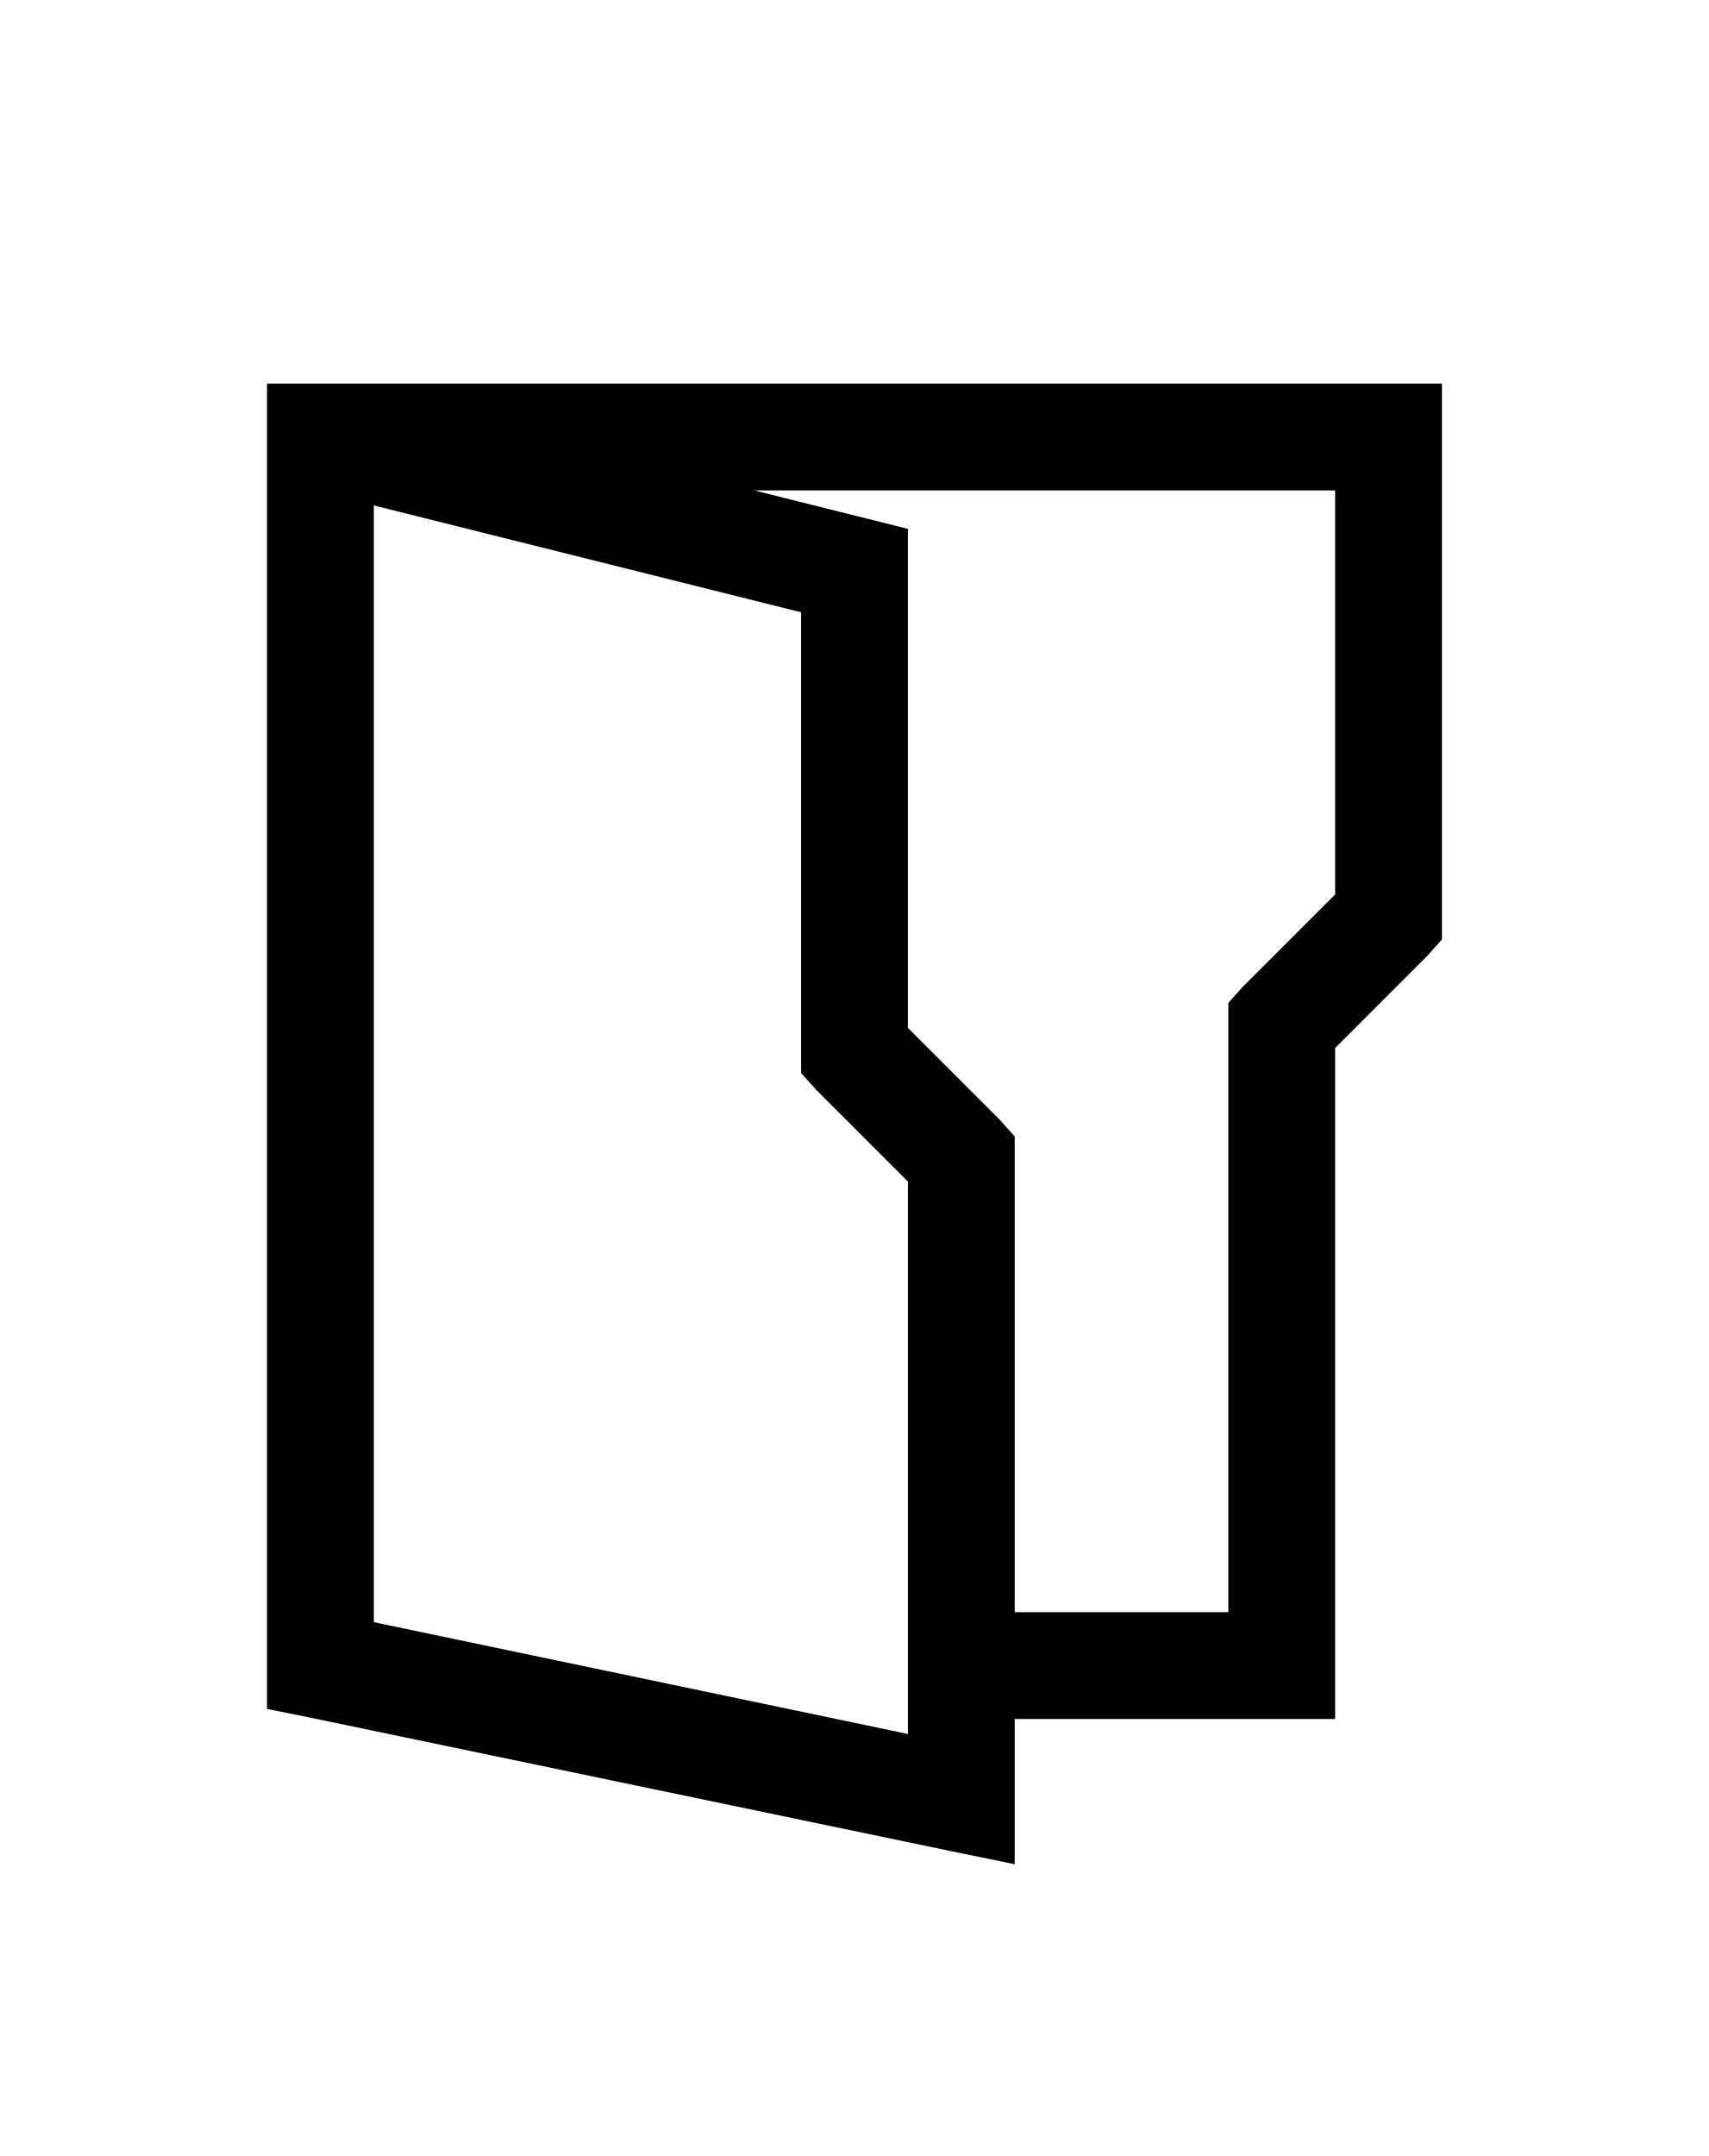
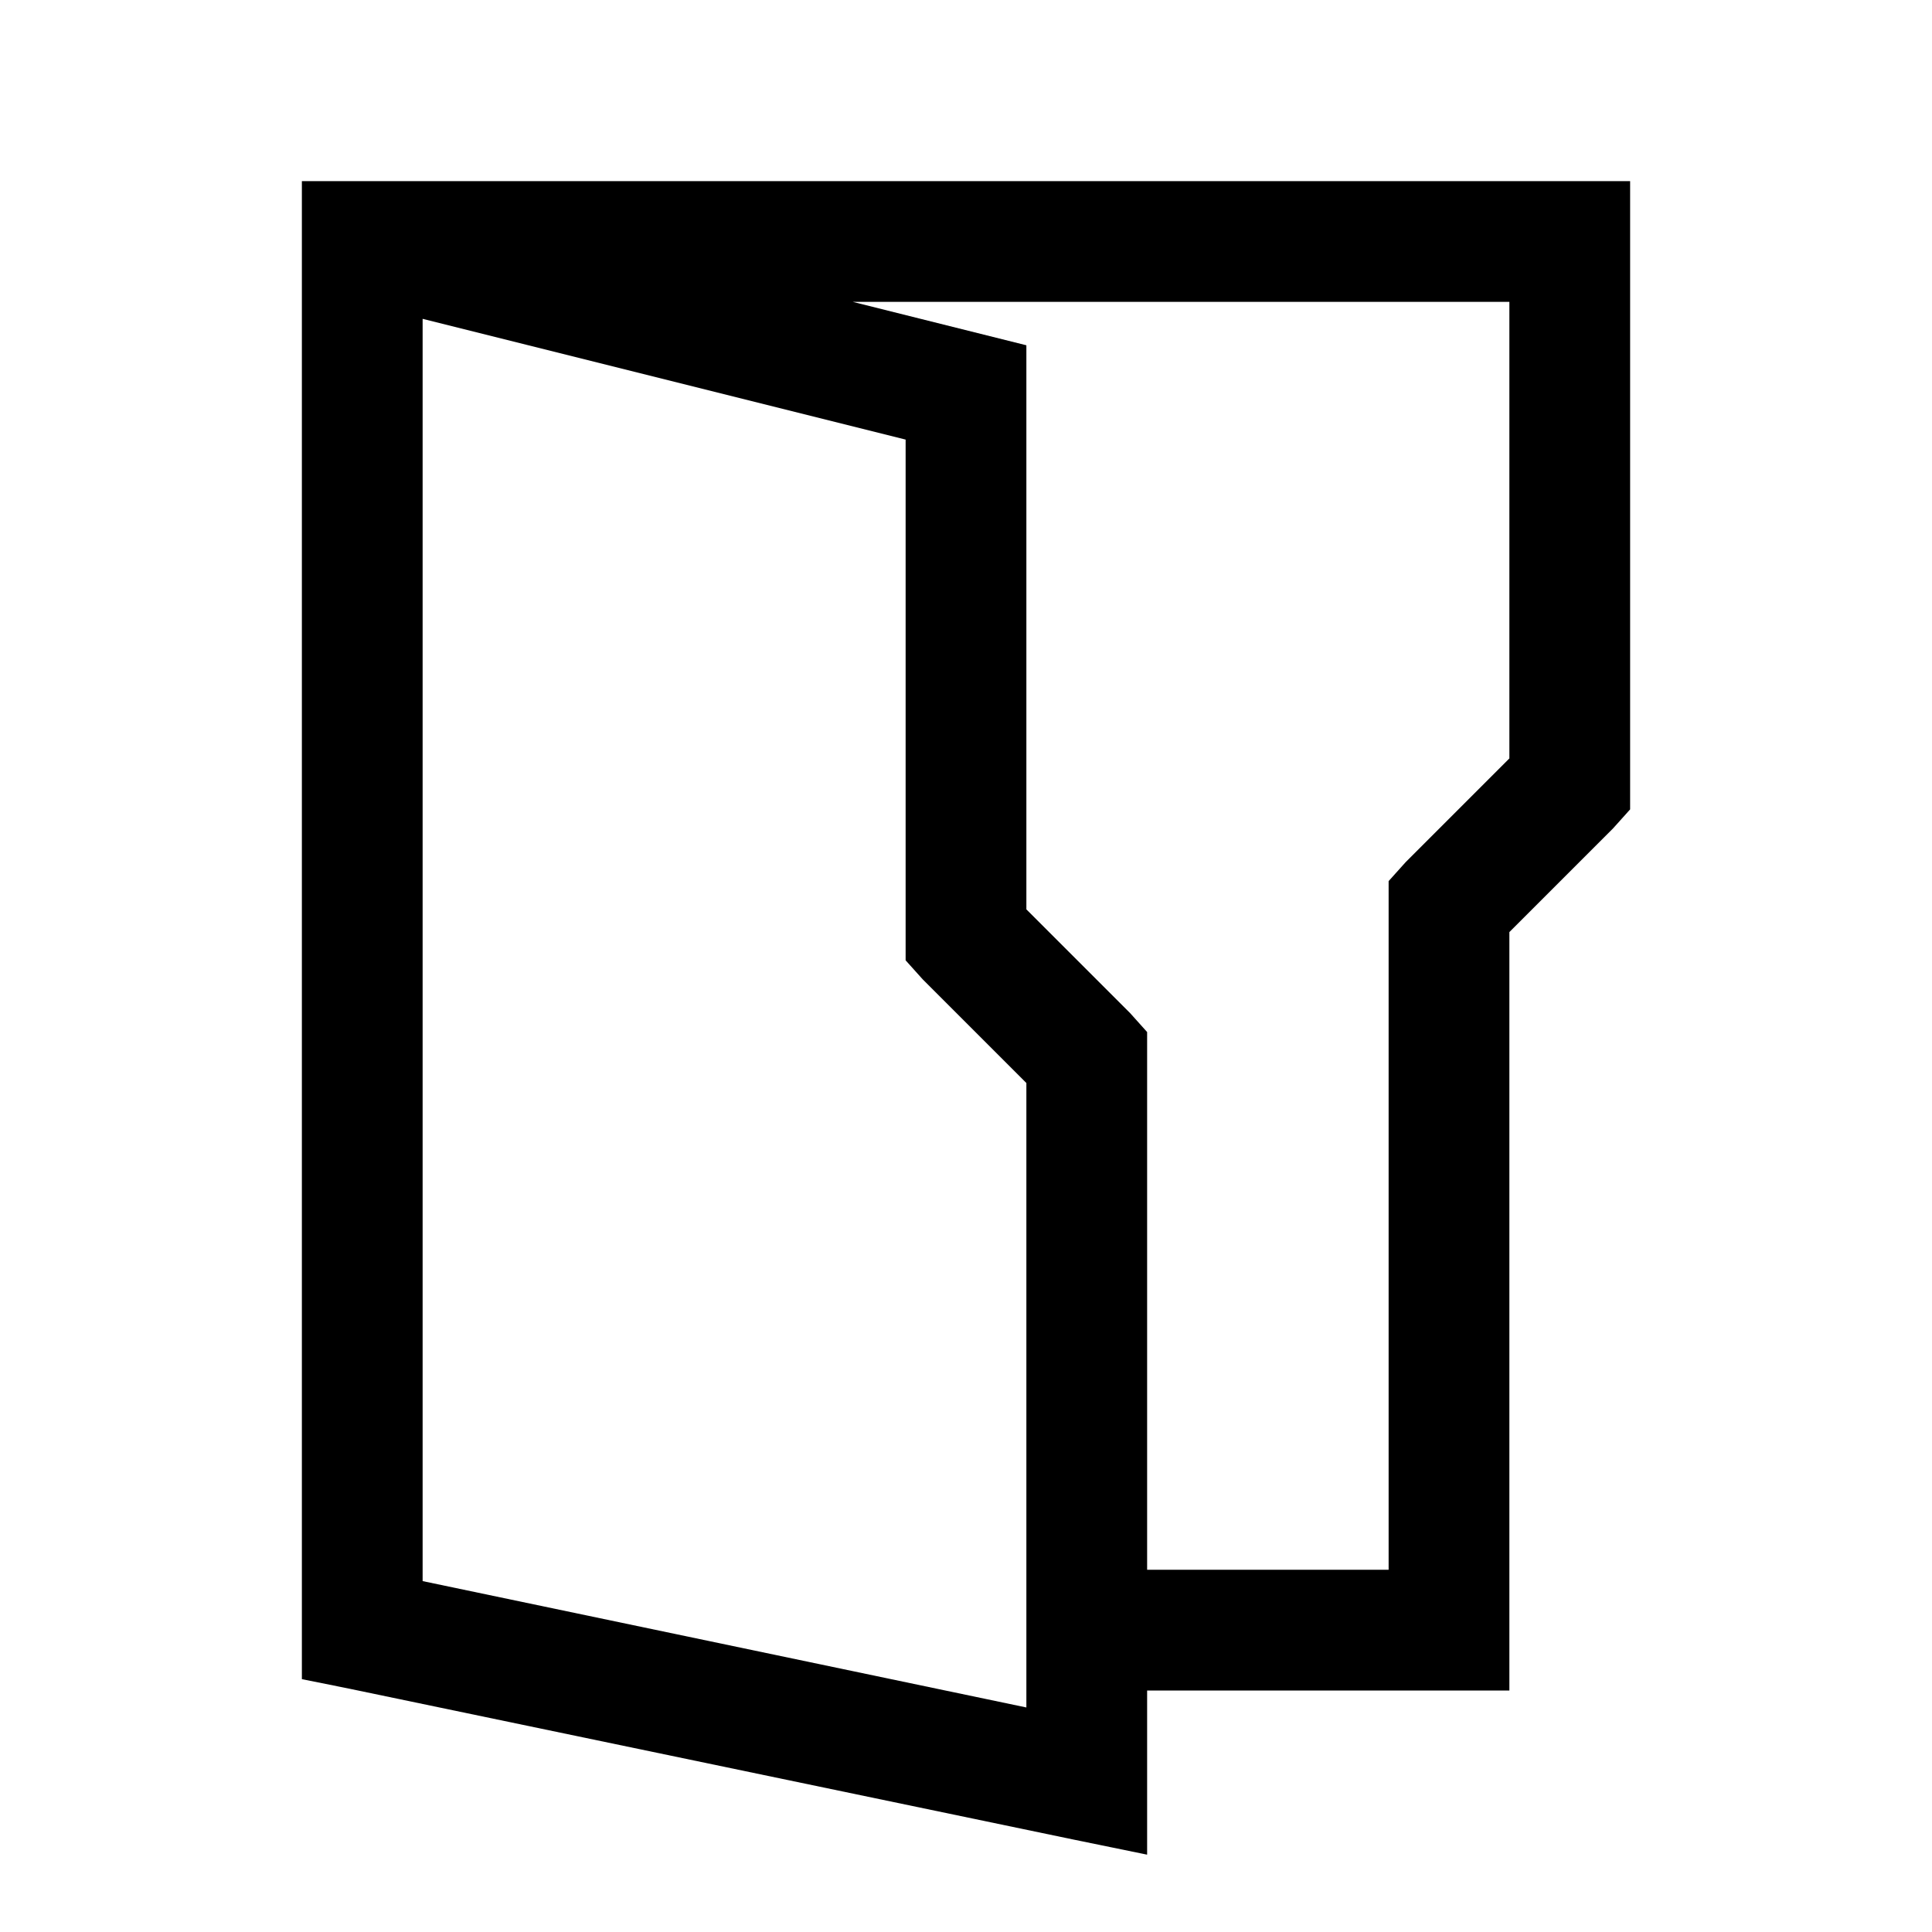
- <svg xmlns="http://www.w3.org/2000/svg" xmlns:xlink="http://www.w3.org/1999/xlink">
+ <svg xmlns="http://www.w3.org/2000/svg" xmlns:xlink="http://www.w3.org/1999/xlink" viewBox="0 0 128 128">
  <symbol id="svg-folder-open" viewBox="0 0 32 32">
    <path class="svg-fill" d="M 5 3 L 5 27.812 L 5.781 27.969 L 17.781 30.469 L 19 30.719 L 19 28 L 25 28 L 25 15.438 L 26.719 13.719 L 27 13.406 L 27 3 Z M 14.125 5 L 25 5 L 25 12.562 L 23.281 14.281 L 23 14.594 L 23 26 L 19 26 L 19 17.094 L 18.719 16.781 L 17 15.062 L 17 5.719 Z M 7 5.281 L 15 7.281 L 15 15.906 L 15.281 16.219 L 17 17.938 L 17 28.281 L 7 26.188 Z" />
  </symbol>
  <use xlink:href="#svg-folder-open" />
</svg>
